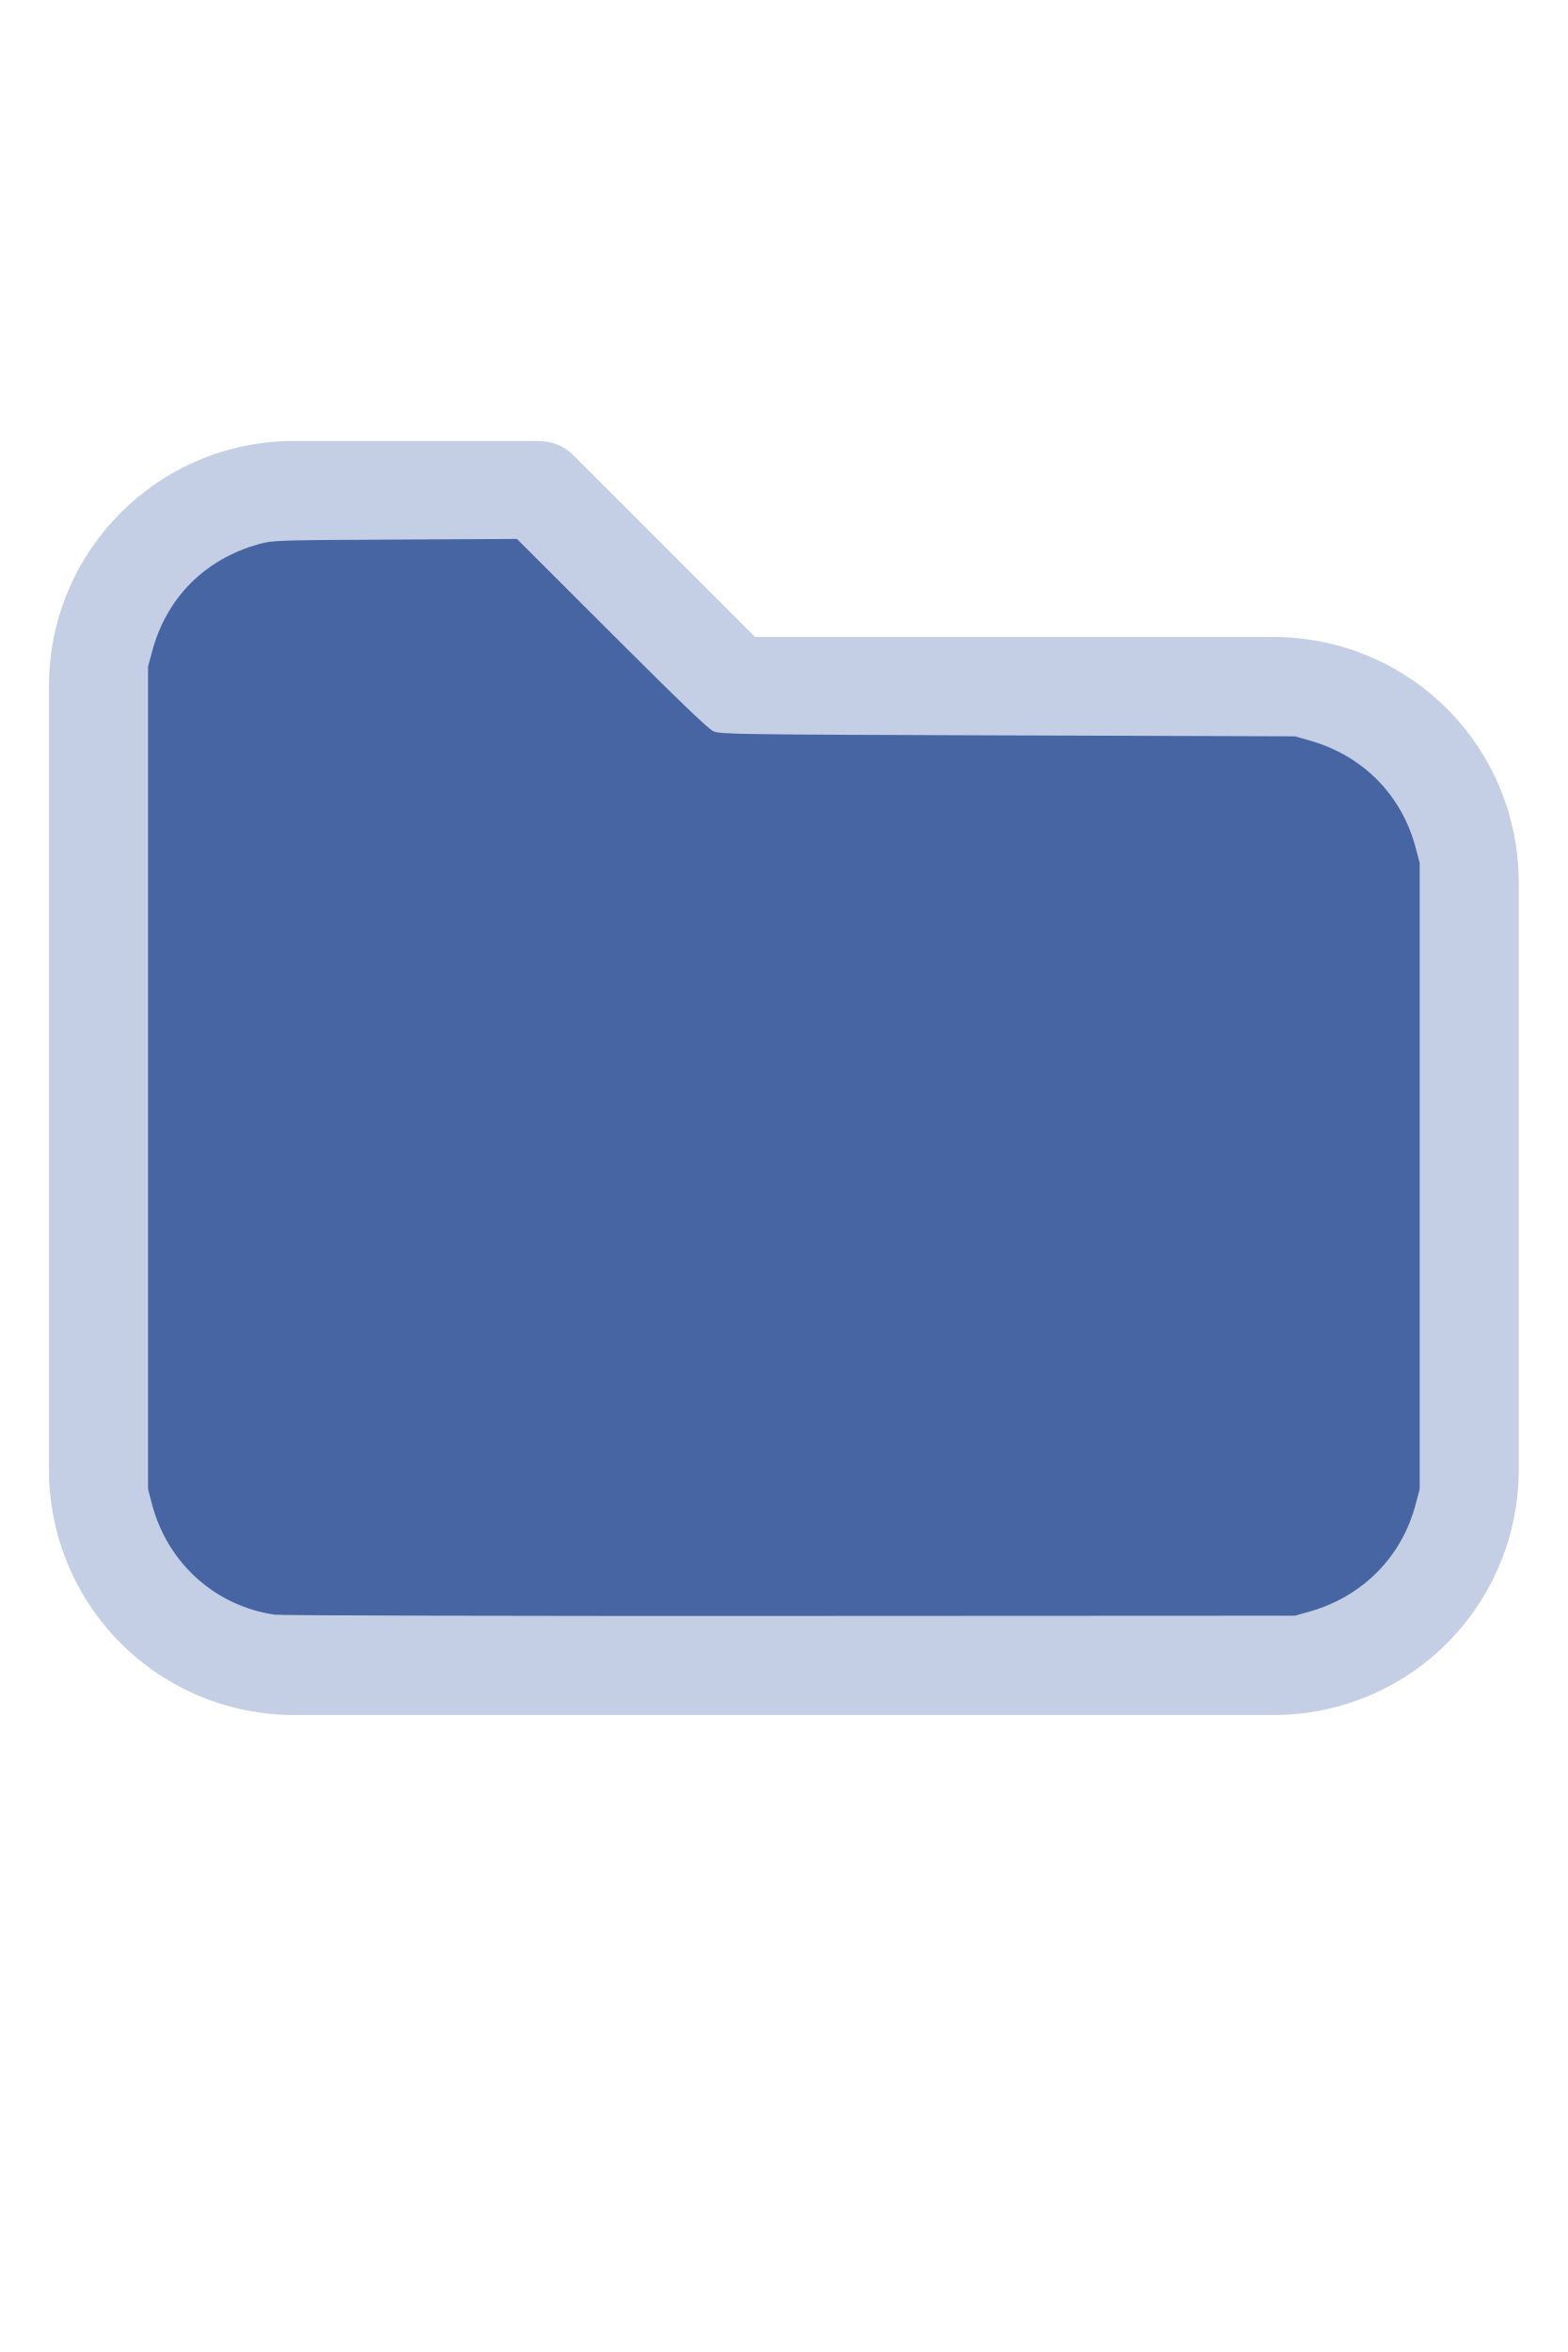
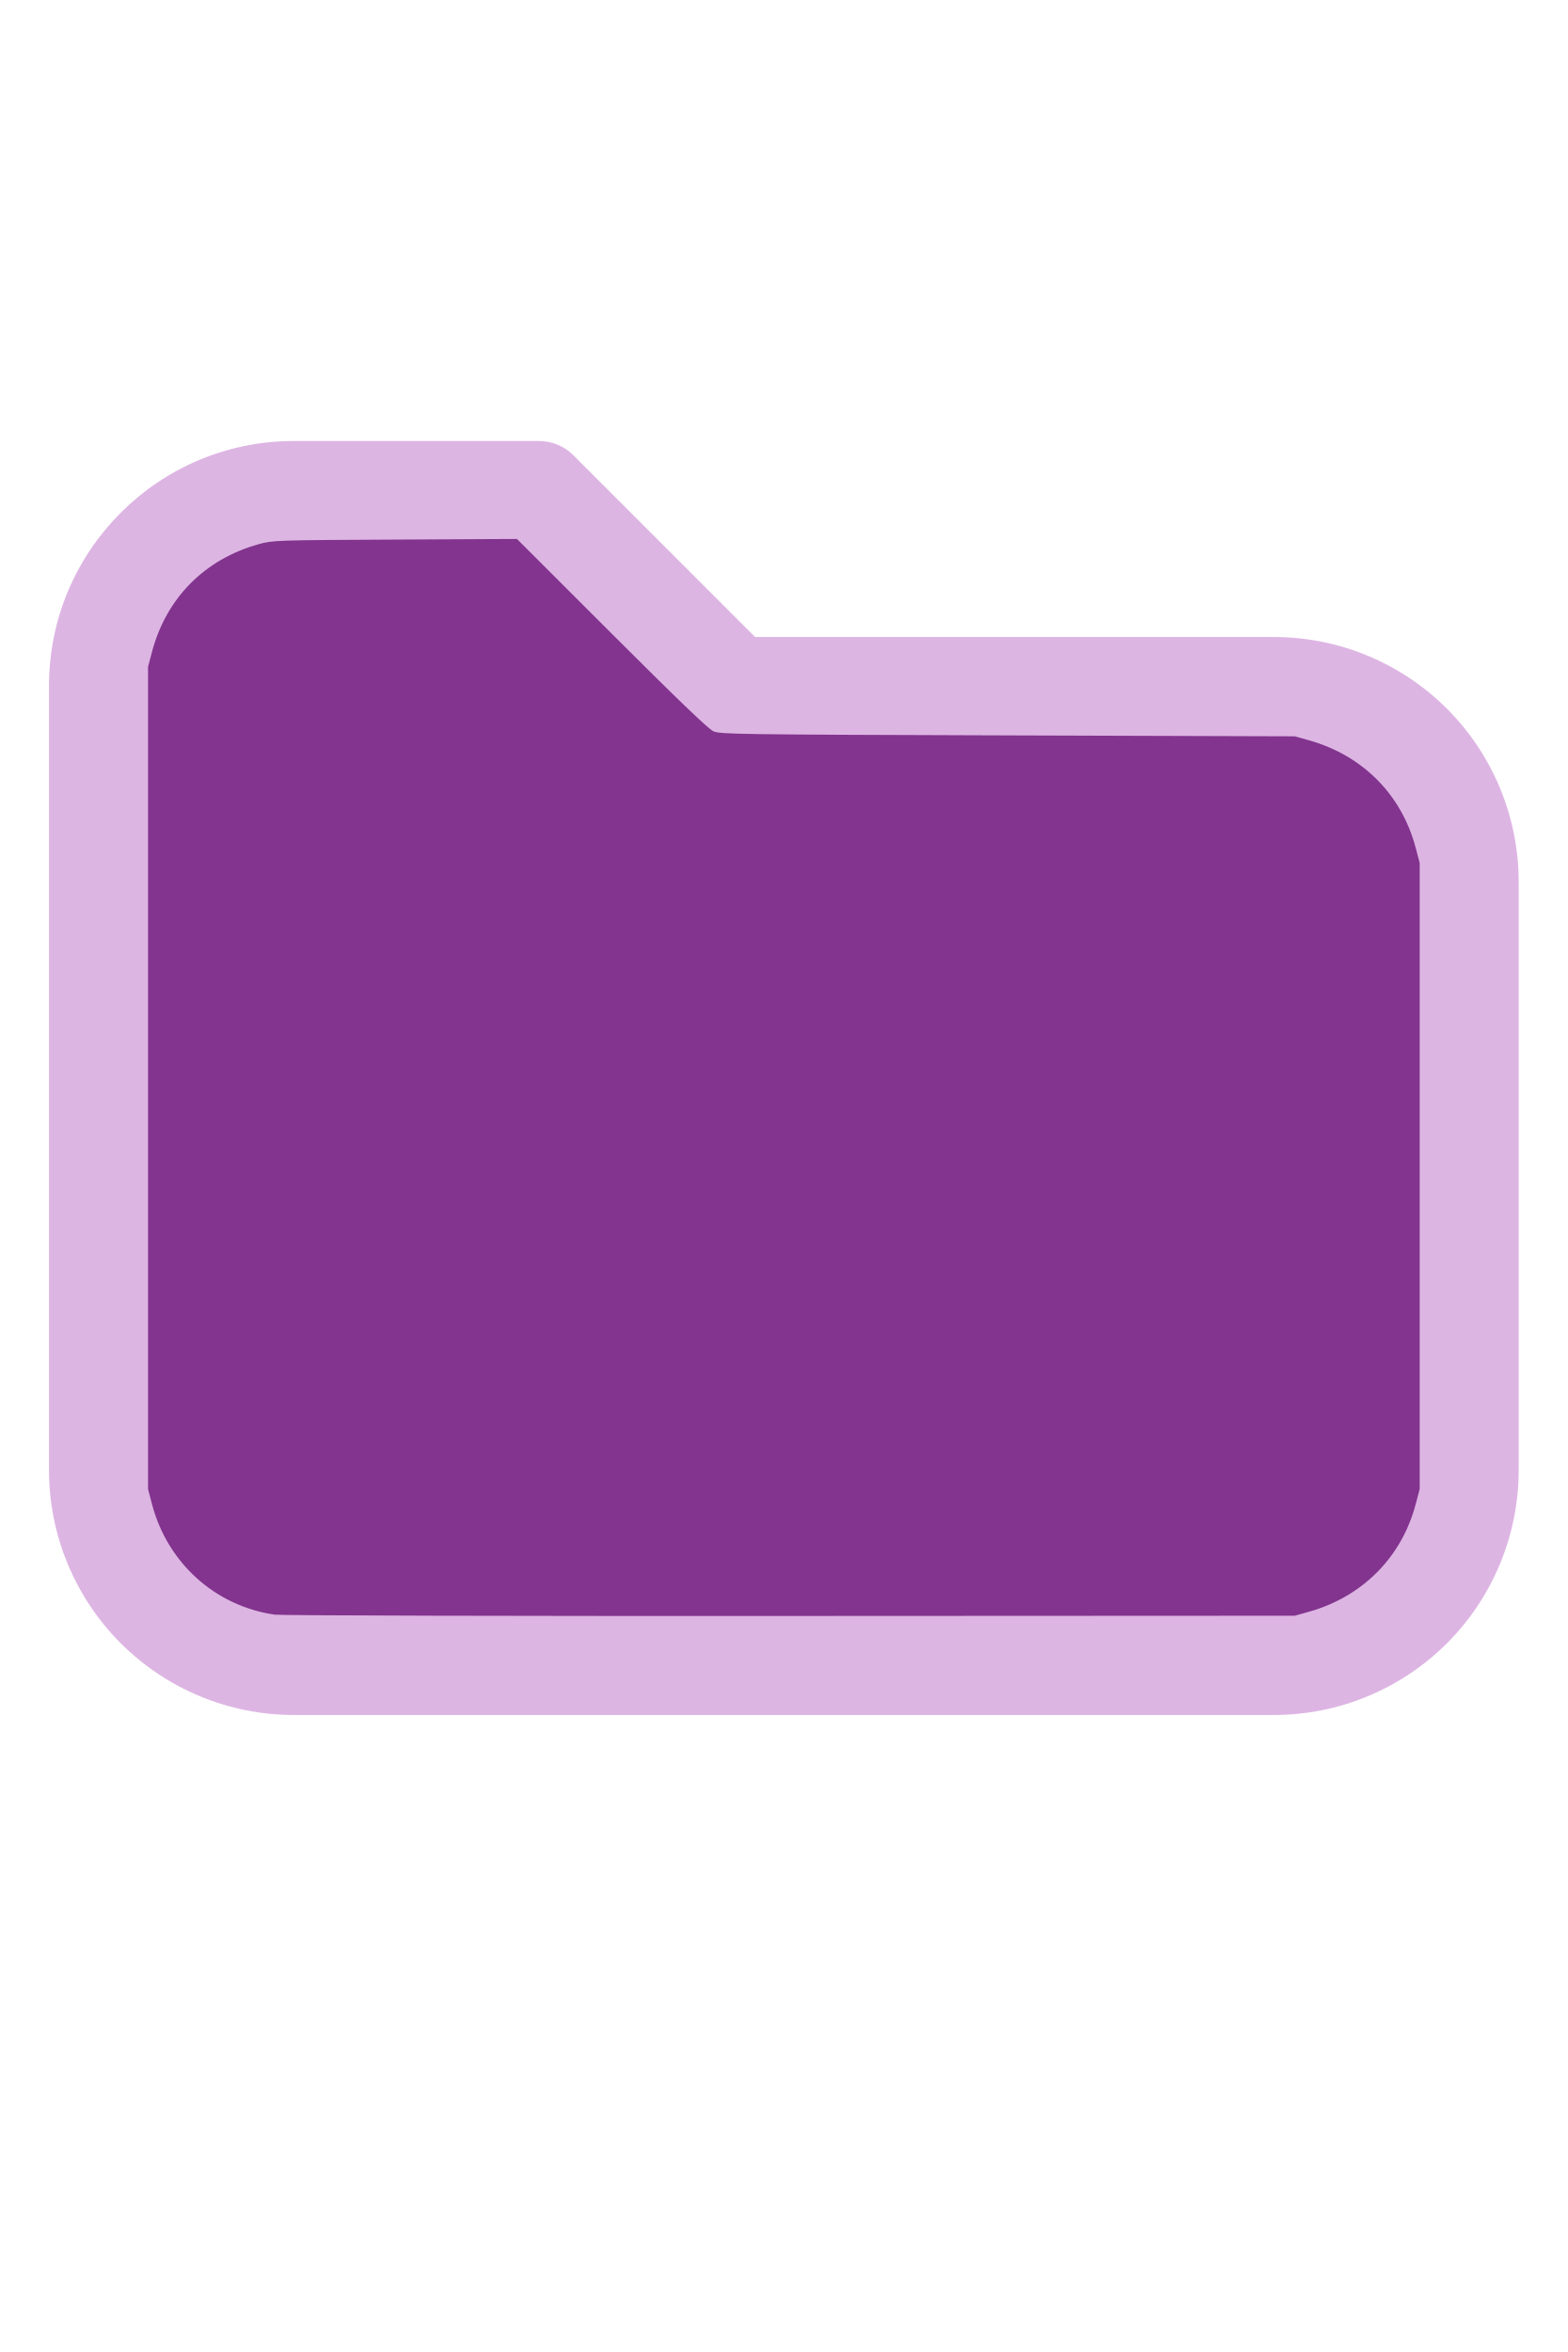
<svg xmlns="http://www.w3.org/2000/svg" version="1.1" width="16" height="24" viewBox="0 0 32 32" xml:space="preserve">
-   <g style="fill:#C4CFE5;">
+   <g style="fill:#DDB5E3;">
    <path d="M1,5.998l-0,16.002c-0,1.326 0.527,2.598 1.464,3.536c0.938,0.937 2.21,1.464 3.536,1.464c5.322,0 14.678,-0 20,0c1.326,0 2.598,-0.527 3.536,-1.464c0.937,-0.938 1.464,-2.21 1.464,-3.536c0,-3.486 0,-8.514 0,-12c0,-1.326 -0.527,-2.598 -1.464,-3.536c-0.938,-0.937 -2.21,-1.464 -3.536,-1.464c-0,0 -10.586,0 -10.586,0c0,-0 -3.707,-3.707 -3.707,-3.707c-0.187,-0.188 -0.442,-0.293 -0.707,-0.293l-5.002,0c-2.76,0 -4.998,2.238 -4.998,4.998Zm2,-0l-0,16.002c-0,0.796 0.316,1.559 0.879,2.121c0.562,0.563 1.325,0.879 2.121,0.879l20,0c0.796,0 1.559,-0.316 2.121,-0.879c0.563,-0.562 0.879,-1.325 0.879,-2.121c0,-3.486 0,-8.514 0,-12c0,-0.796 -0.316,-1.559 -0.879,-2.121c-0.562,-0.563 -1.325,-0.879 -2.121,-0.879c-7.738,0 -11,0 -11,0c-0.265,0 -0.52,-0.105 -0.707,-0.293c-0,0 -3.707,-3.707 -3.707,-3.707c-0,0 -4.588,0 -4.588,0c-1.656,0 -2.998,1.342 -2.998,2.998Z" />
  </g>
-   <g style="fill:#4665A2;stroke-width:0;">
+   <g style="fill:#82348E;stroke-width:0;">
    <path d="M 5.606,24.952 C 4.392,24.775 3.42,23.9 3.103,22.699 L 3.022,22.389 V 13.998 5.606 L 3.104,5.298 C 3.396,4.203 4.18,3.412 5.279,3.106 5.565,3.026 5.615,3.024 8.061,3.012 l 2.491,-0.013 1.932,1.93 c 1.344,1.343 1.976,1.95 2.078,1.995 0.137,0.062 0.474,0.066 6.007,0.084 l 5.861,0.019 0.291,0.082 c 1.095,0.308 1.89,1.109 2.176,2.193 l 0.082,0.309 V 16 22.389 l -0.082,0.309 c -0.284,1.079 -1.086,1.888 -2.176,2.194 l -0.291,0.082 -10.303,0.005 c -5.7,0.003 -10.4,-0.009 -10.521,-0.027 z" />
  </g>
</svg>
